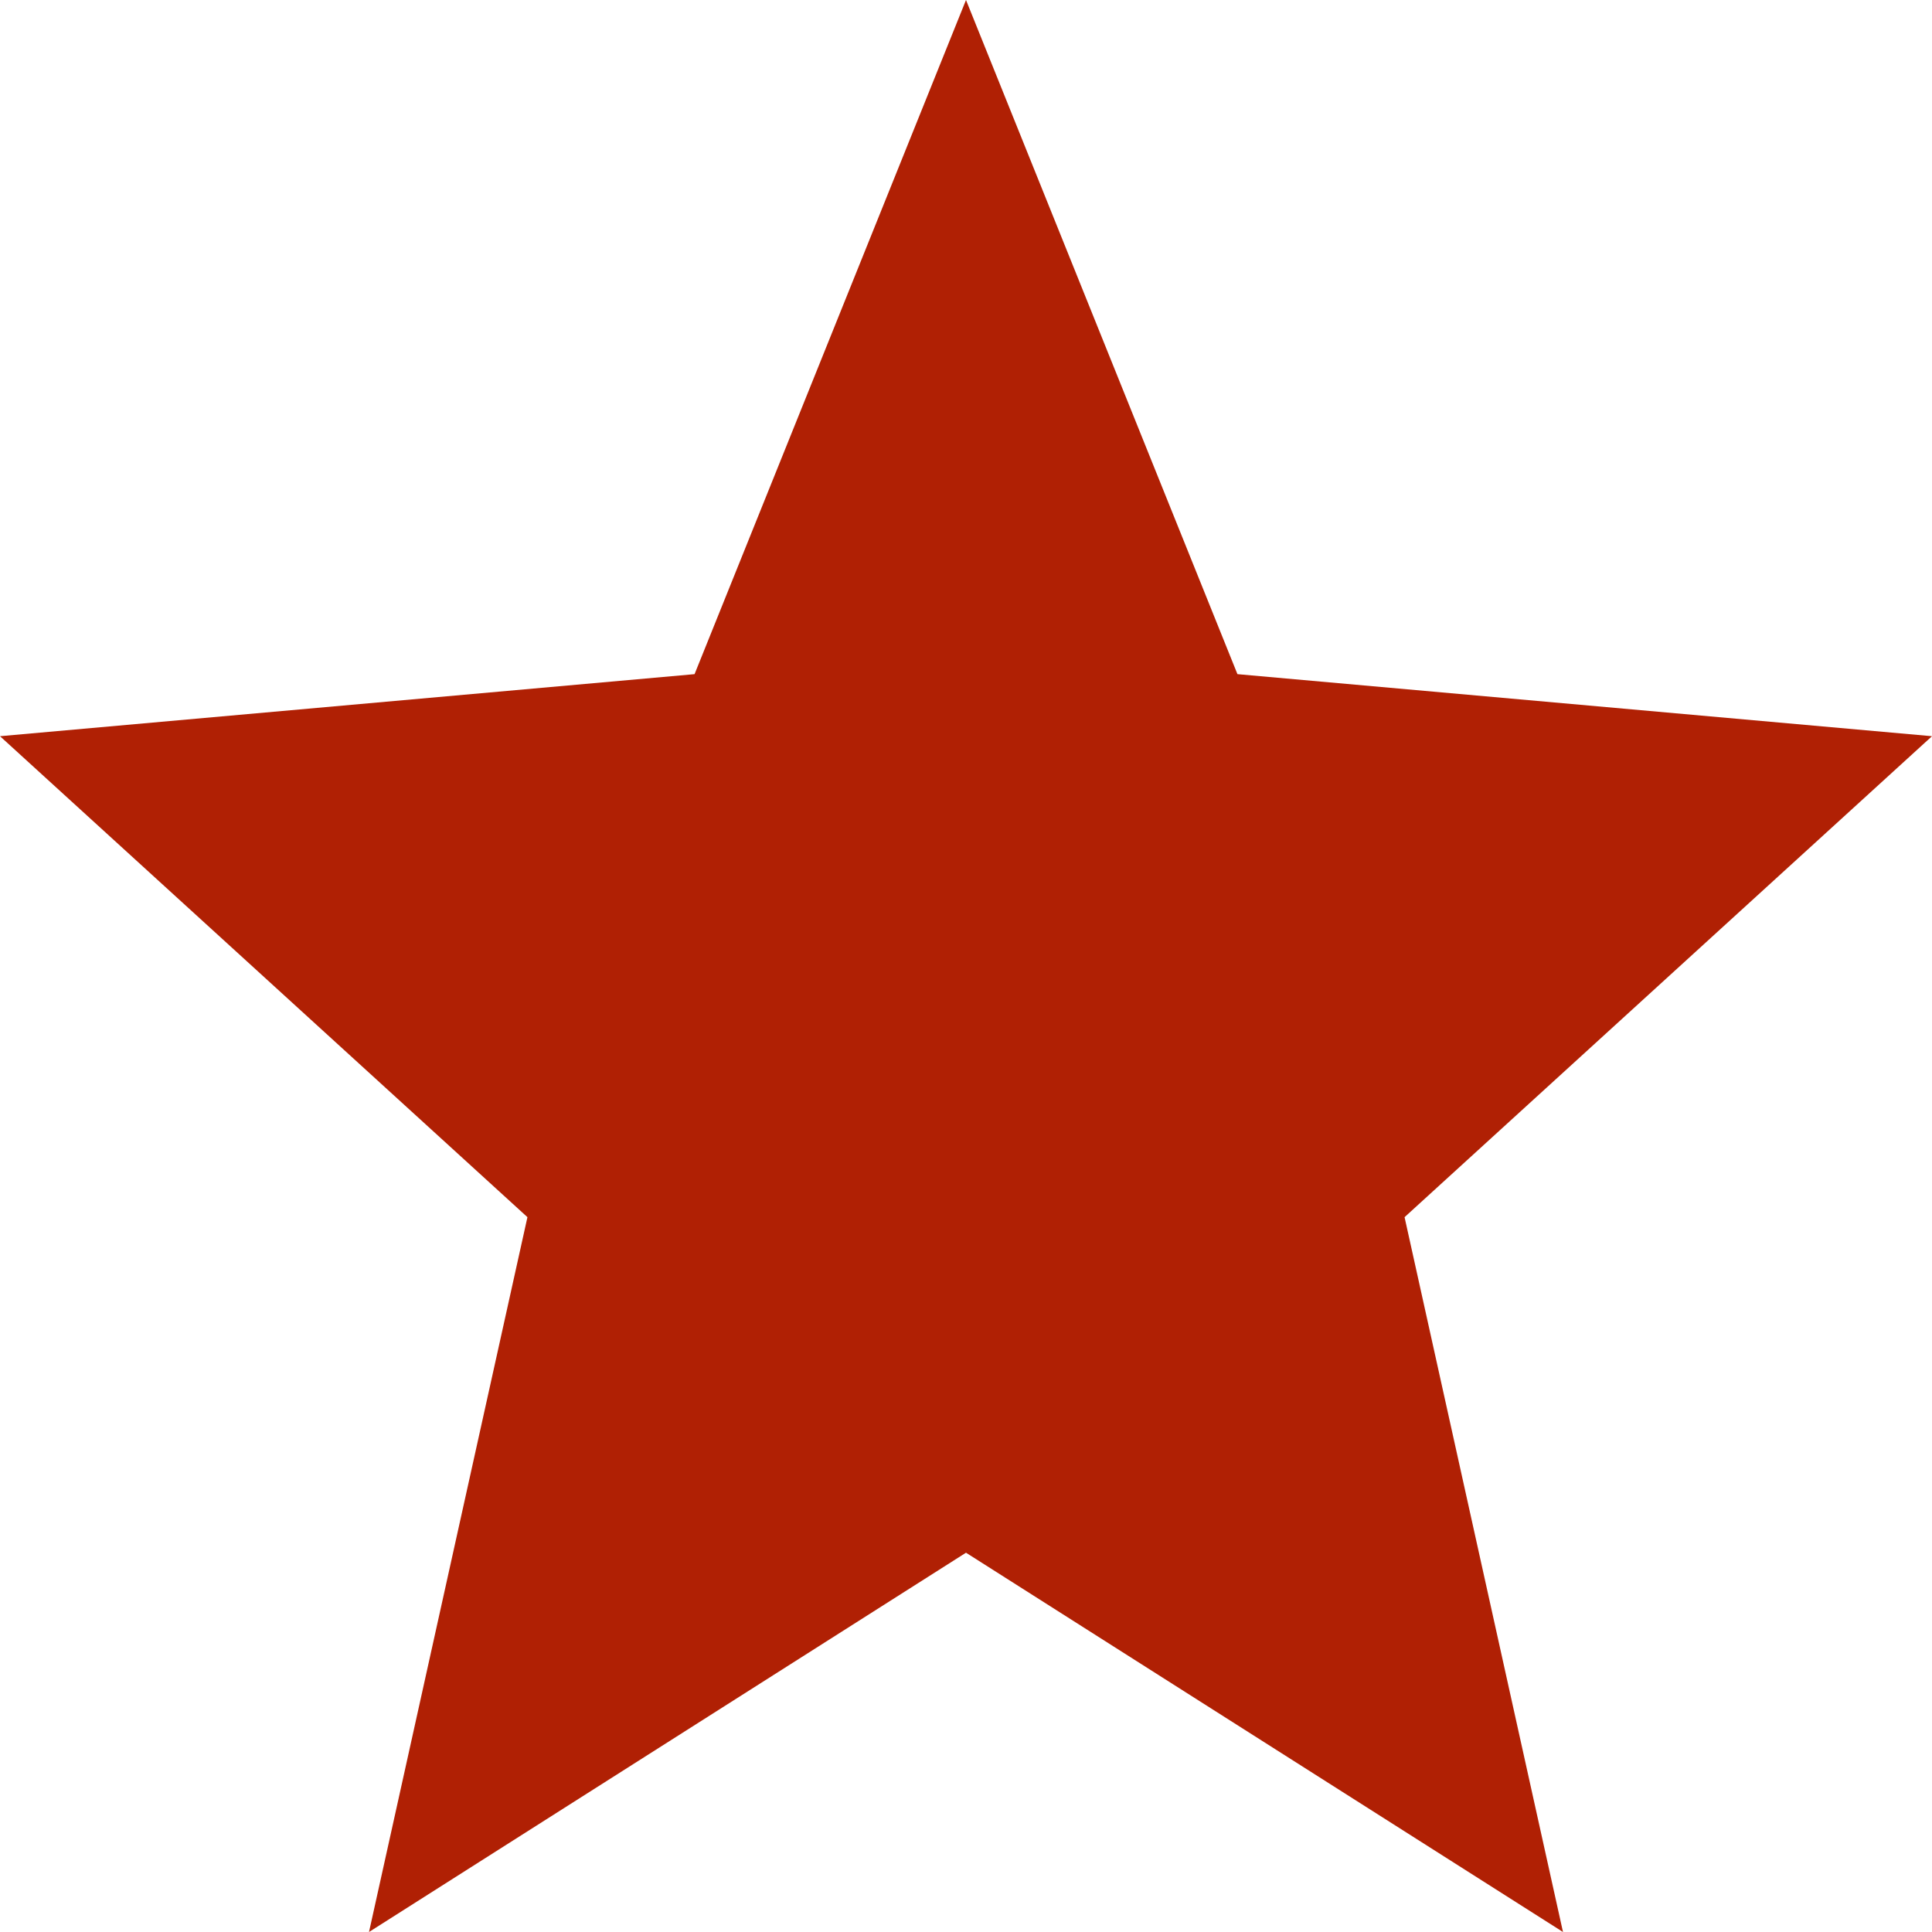
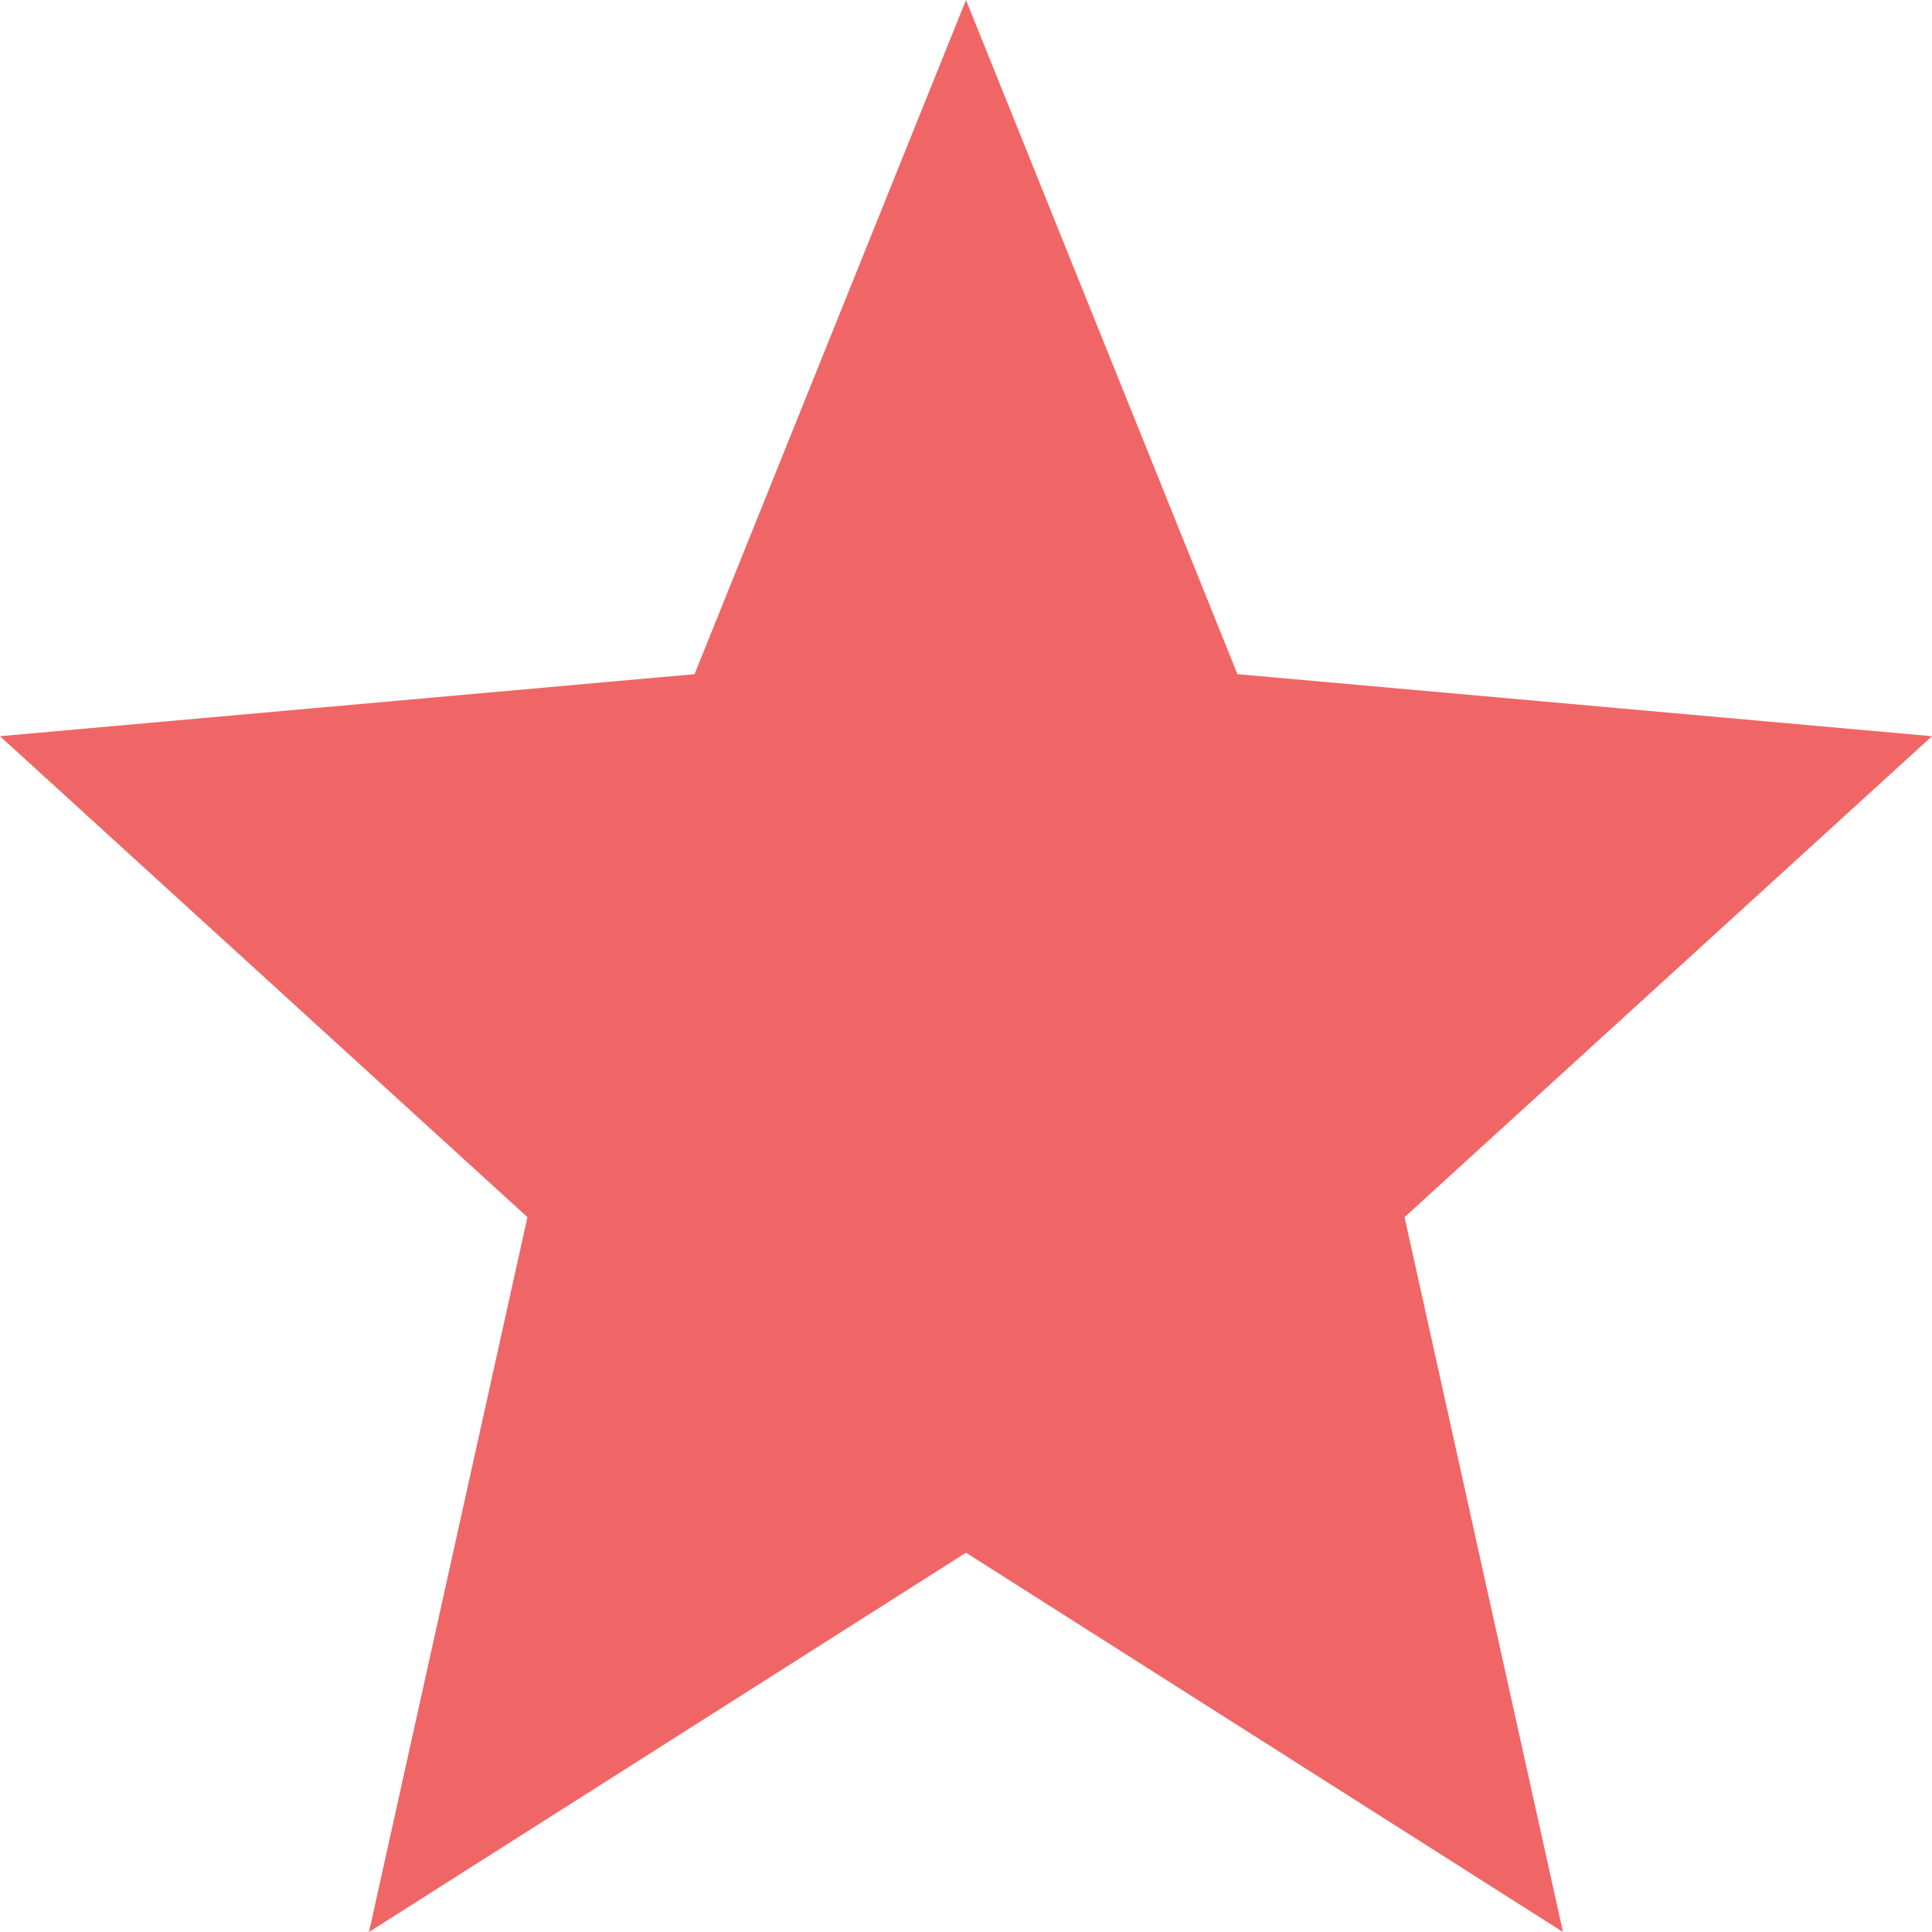
<svg xmlns="http://www.w3.org/2000/svg" width="50" height="50" viewBox="0 0 50 50">
-   <path id="Icon_material-star" data-name="Icon material-star" d="M28,43.184,43.45,53l-4.1-18.5L53,22.053,35.025,20.447,28,3,20.975,20.447,3,22.053,16.65,34.5,12.55,53Z" transform="translate(-3 -3)" fill="#b02004" />
+   <path id="Icon_material-star" data-name="Icon material-star" d="M28,43.184,43.45,53l-4.1-18.5L53,22.053,35.025,20.447,28,3,20.975,20.447,3,22.053,16.65,34.5,12.55,53Z" transform="translate(-3 -3)" fill="#f06666" />
</svg>
